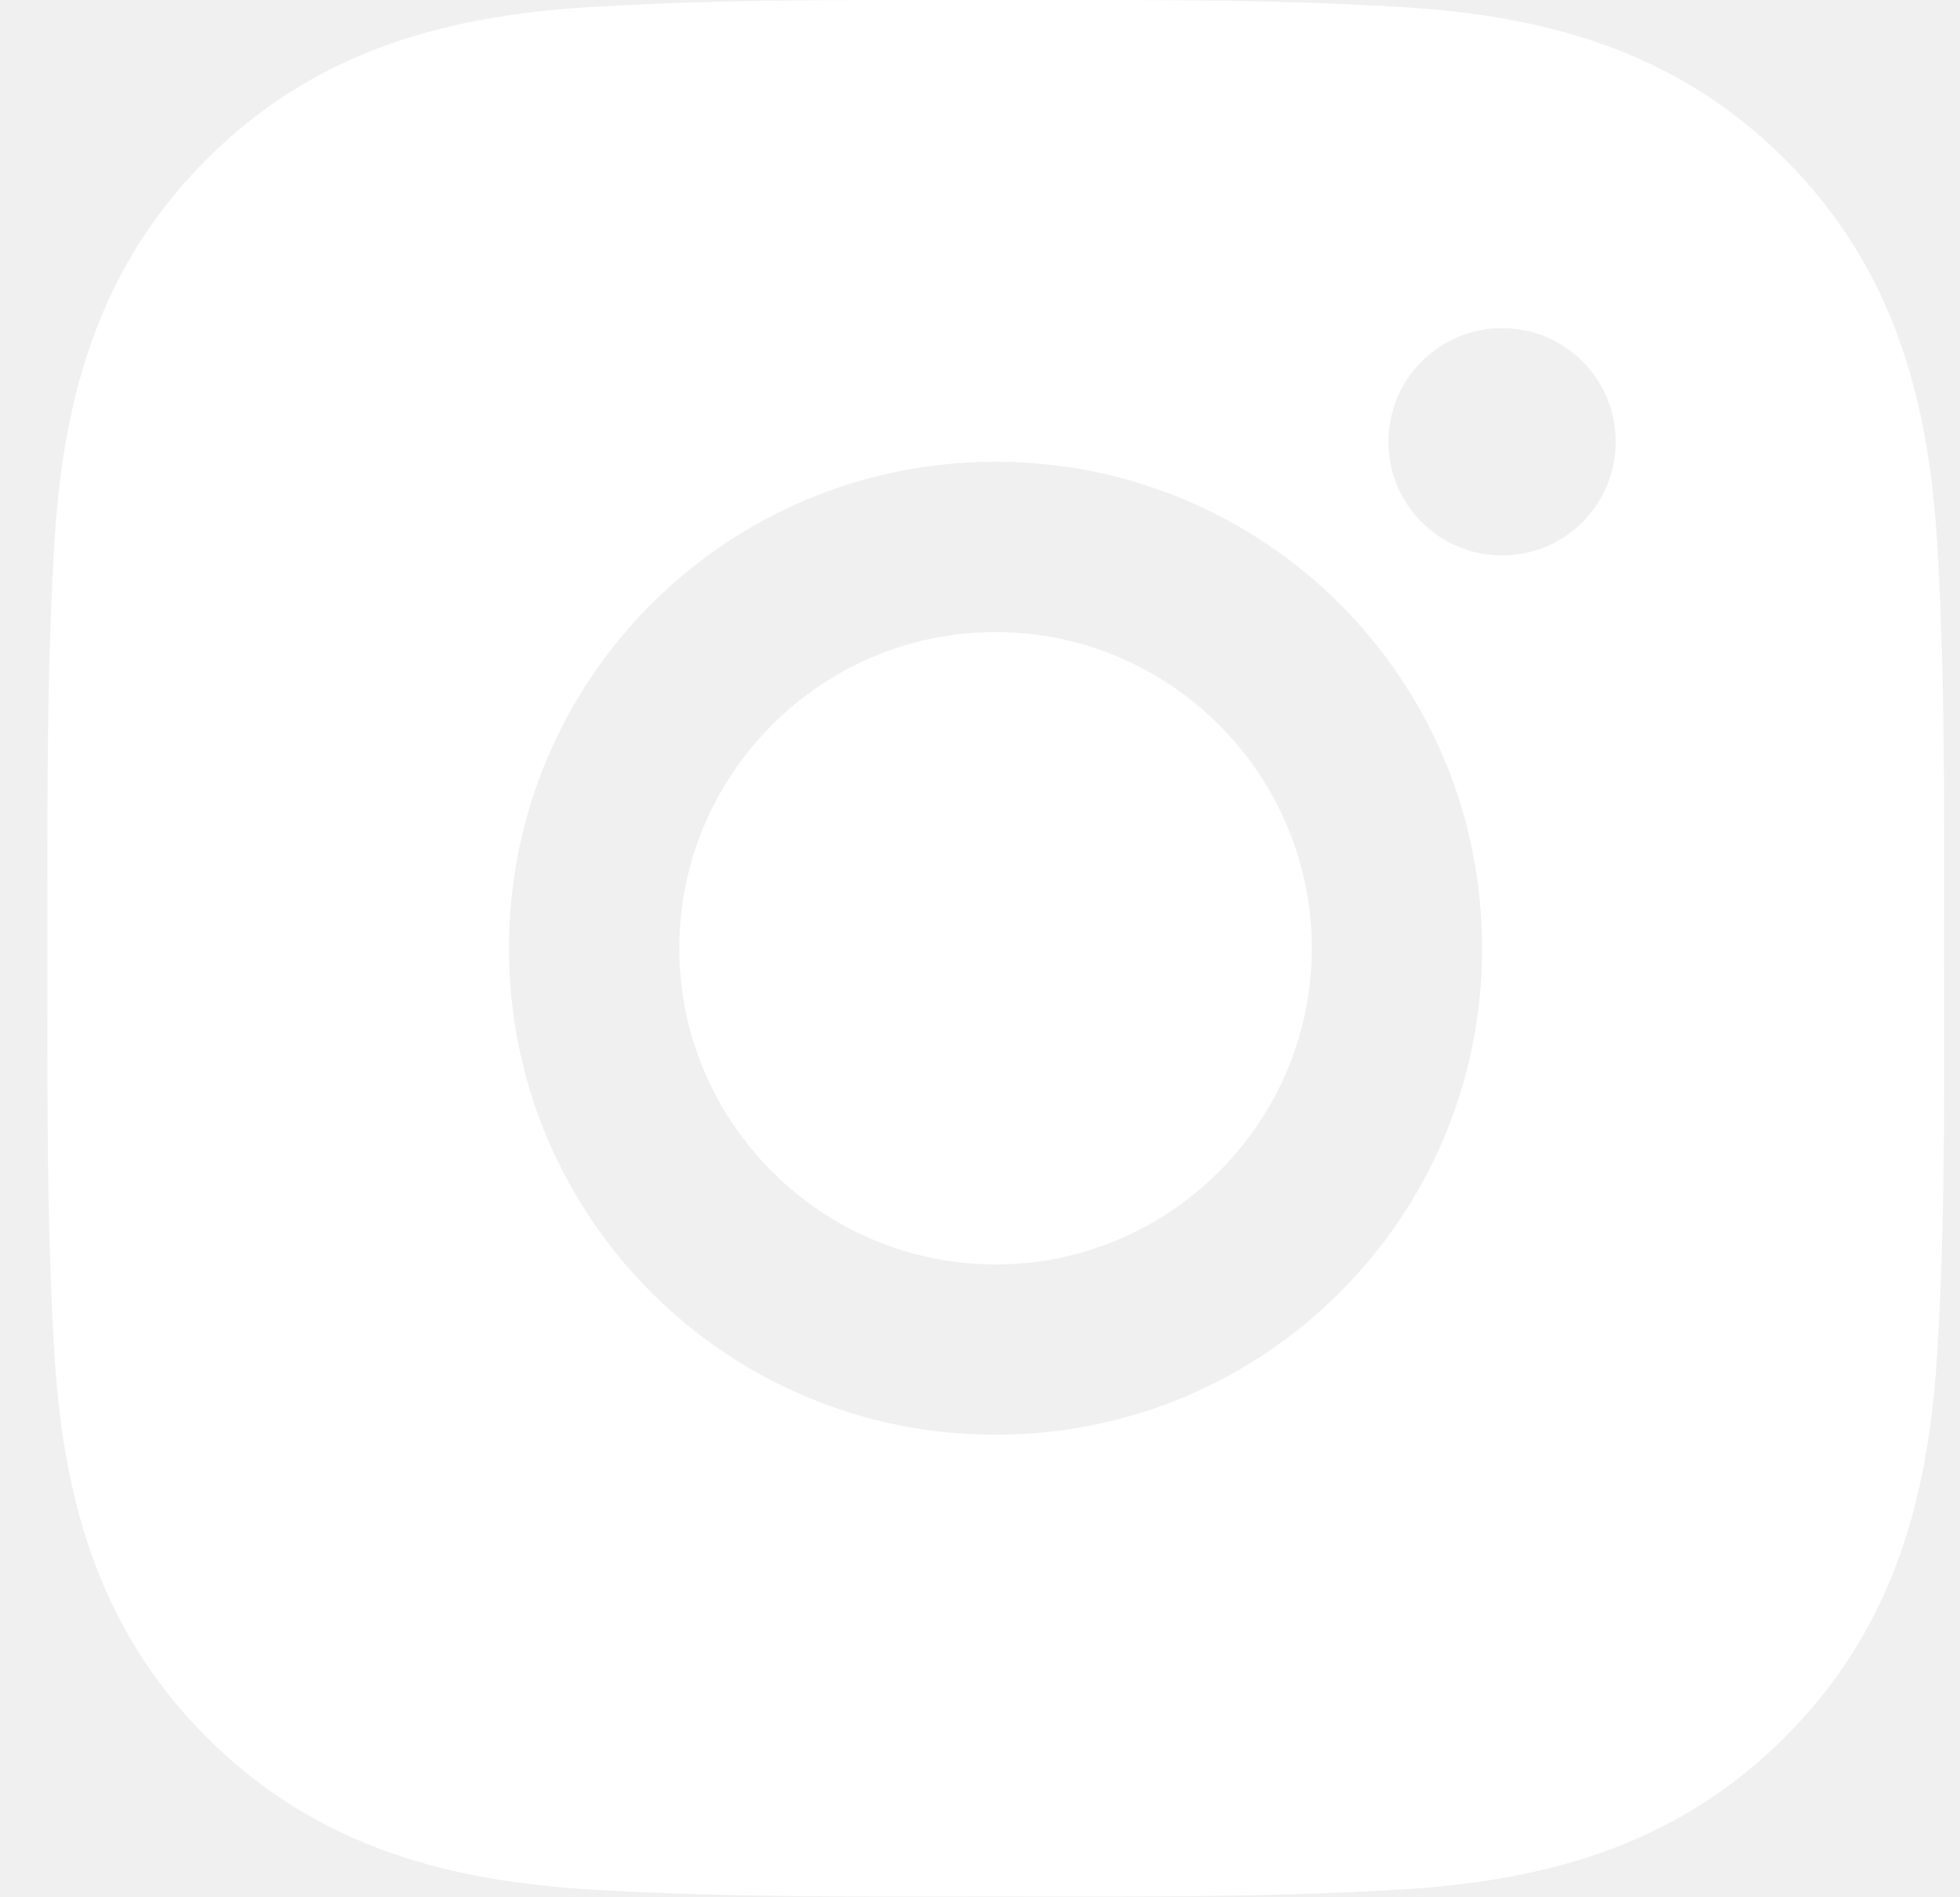
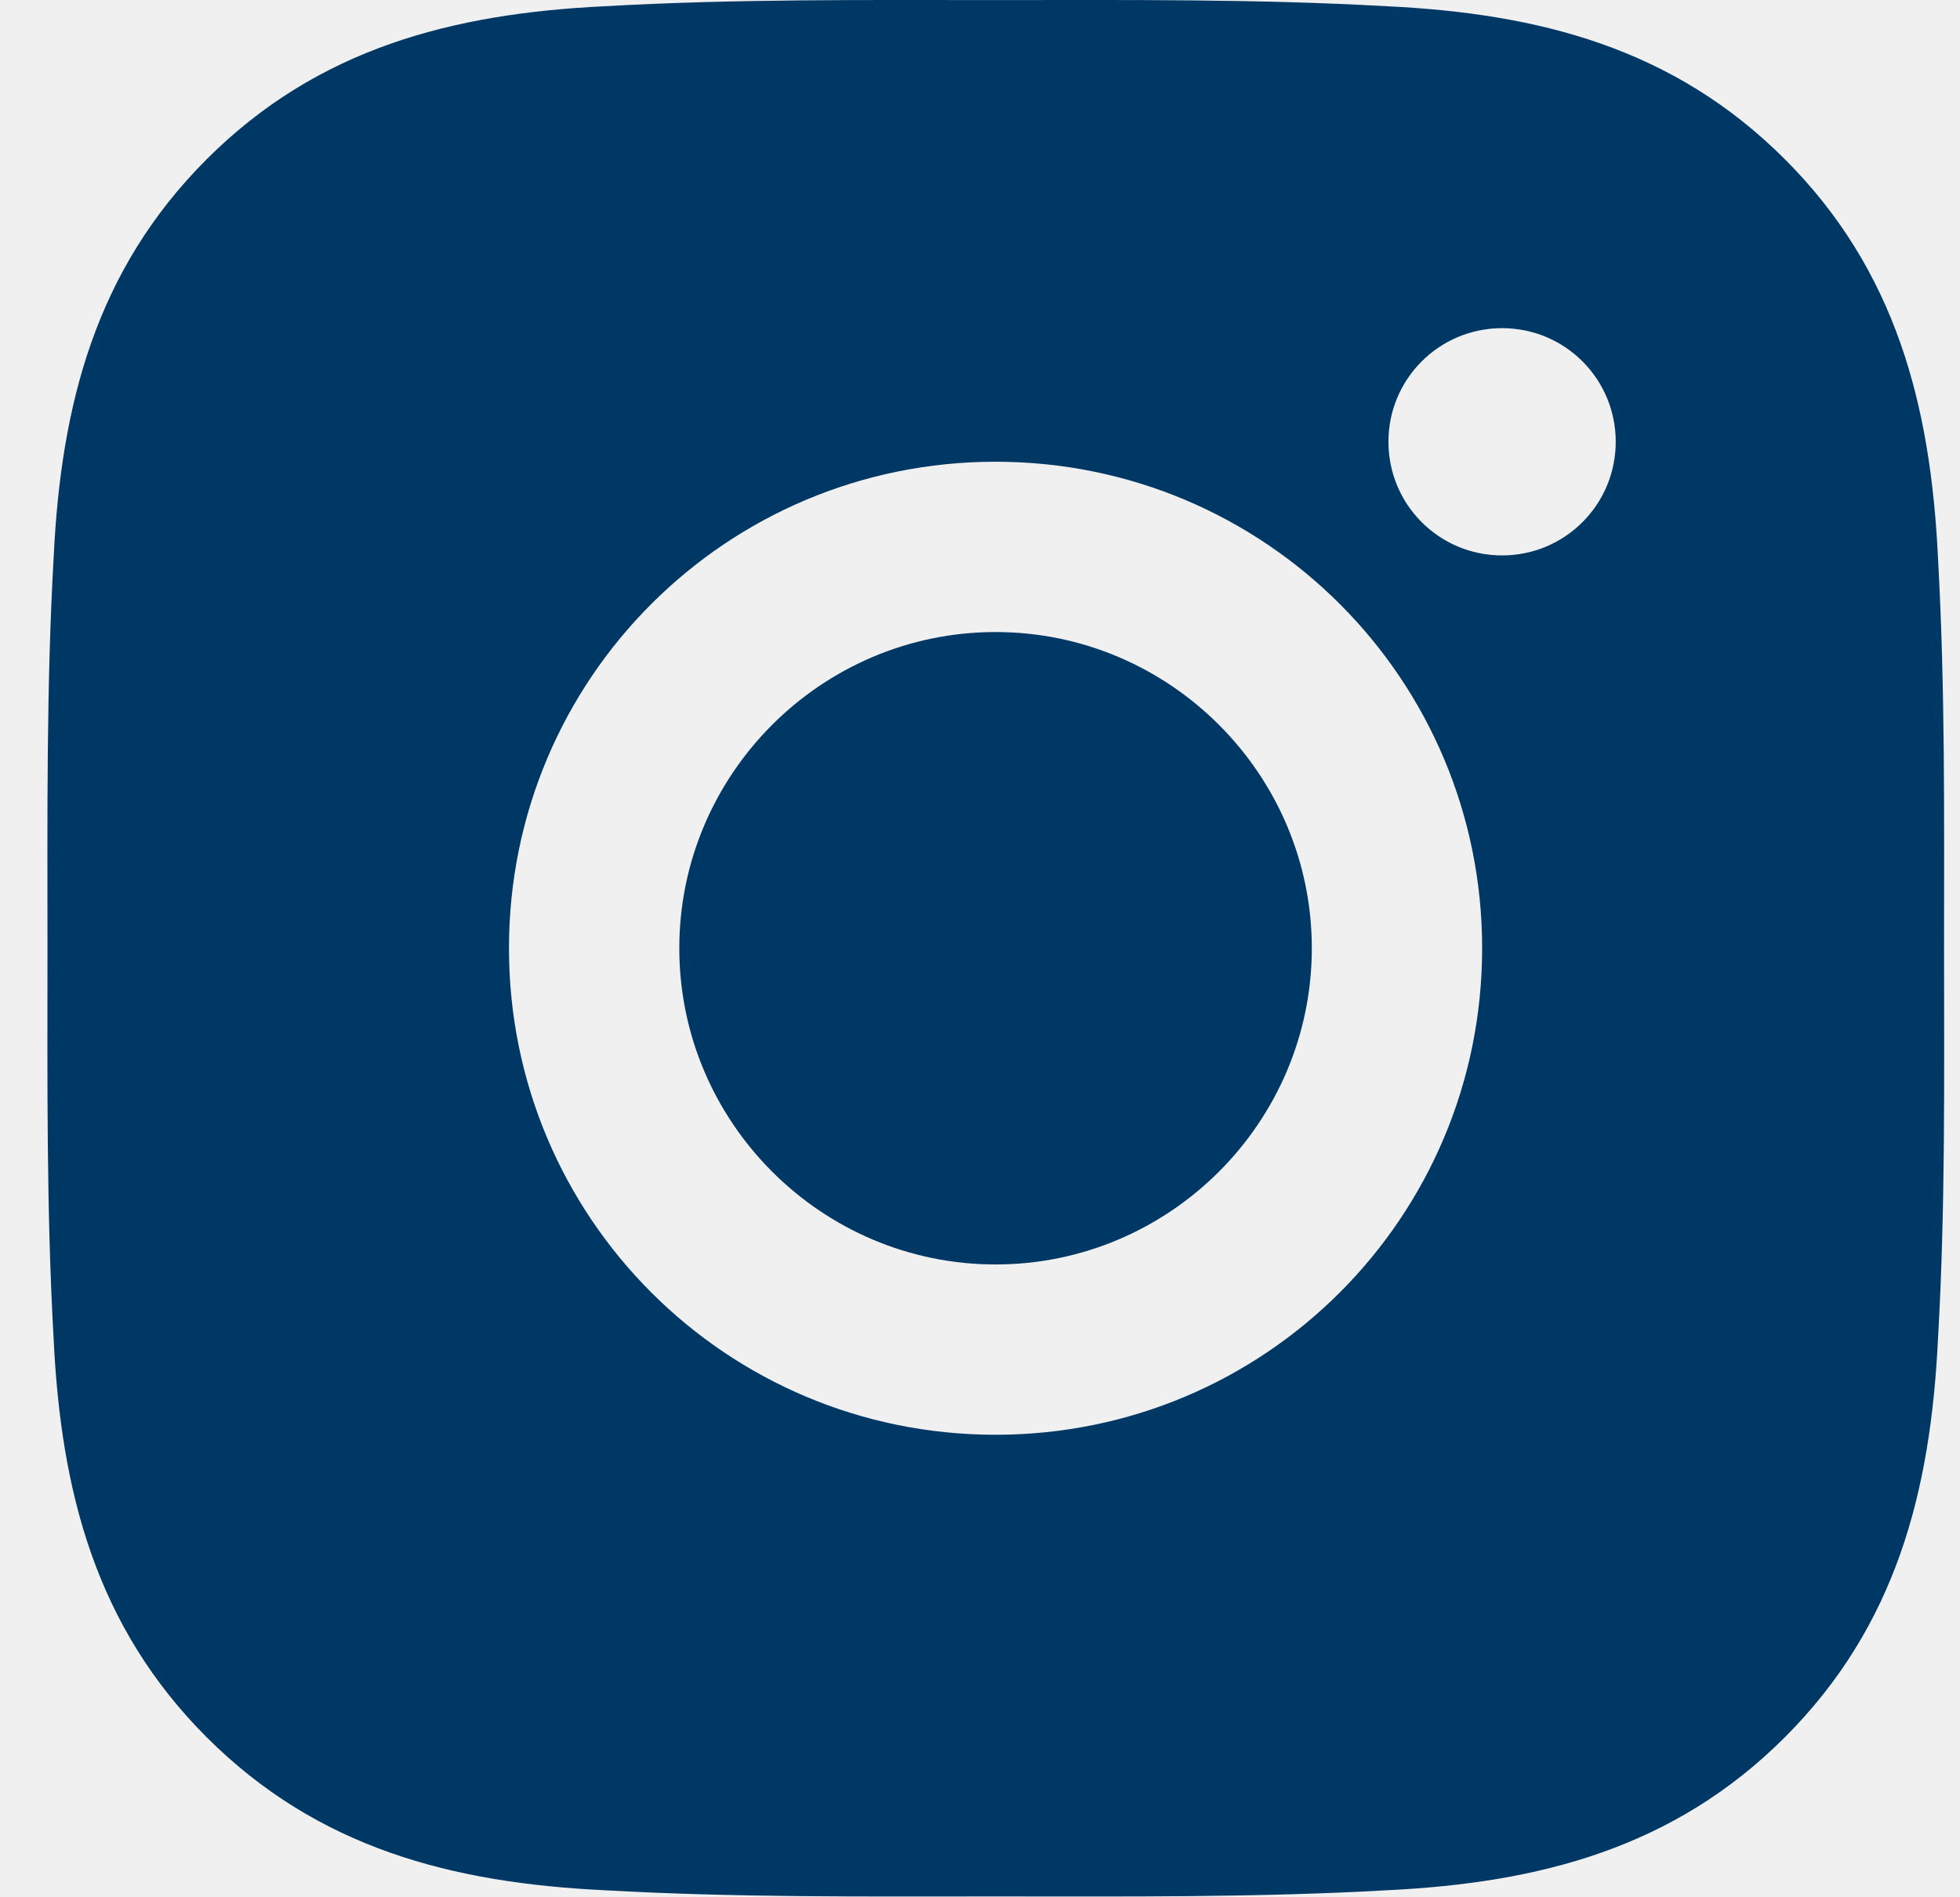
<svg xmlns="http://www.w3.org/2000/svg" width="31" height="30" viewBox="0 0 31 30" fill="none">
-   <path d="M15.746 9.998C12.992 9.998 10.744 12.246 10.744 15C10.744 17.754 12.992 20.002 15.746 20.002C18.5 20.002 20.748 17.754 20.748 15C20.748 12.246 18.5 9.998 15.746 9.998ZM30.748 15C30.748 12.929 30.767 10.876 30.651 8.808C30.534 6.407 29.987 4.275 28.23 2.519C26.471 0.759 24.343 0.215 21.941 0.099C19.87 -0.018 17.817 0.001 15.75 0.001C13.678 0.001 11.626 -0.018 9.558 0.099C7.157 0.215 5.025 0.763 3.269 2.519C1.509 4.279 0.965 6.407 0.849 8.808C0.732 10.88 0.751 12.932 0.751 15C0.751 17.068 0.732 19.124 0.849 21.192C0.965 23.593 1.513 25.725 3.269 27.481C5.029 29.241 7.157 29.785 9.558 29.901C11.63 30.018 13.682 29.999 15.75 29.999C17.821 29.999 19.874 30.018 21.941 29.901C24.343 29.785 26.474 29.237 28.23 27.481C29.99 25.721 30.534 23.593 30.651 21.192C30.771 19.124 30.748 17.071 30.748 15ZM15.746 22.696C11.487 22.696 8.05 19.259 8.05 15C8.05 10.741 11.487 7.304 15.746 7.304C20.005 7.304 23.442 10.741 23.442 15C23.442 19.259 20.005 22.696 15.746 22.696ZM23.758 8.786C22.763 8.786 21.96 7.983 21.96 6.988C21.96 5.994 22.763 5.191 23.758 5.191C24.752 5.191 25.555 5.994 25.555 6.988C25.555 7.224 25.509 7.458 25.419 7.677C25.328 7.895 25.196 8.093 25.029 8.26C24.862 8.427 24.664 8.559 24.446 8.65C24.227 8.74 23.994 8.786 23.758 8.786Z" fill="white" />
+   <path d="M15.746 9.998C12.992 9.998 10.744 12.246 10.744 15C10.744 17.754 12.992 20.002 15.746 20.002C18.5 20.002 20.748 17.754 20.748 15C20.748 12.246 18.5 9.998 15.746 9.998ZM30.748 15C30.748 12.929 30.767 10.876 30.651 8.808C30.534 6.407 29.987 4.275 28.23 2.519C26.471 0.759 24.343 0.215 21.941 0.099C19.87 -0.018 17.817 0.001 15.75 0.001C13.678 0.001 11.626 -0.018 9.558 0.099C7.157 0.215 5.025 0.763 3.269 2.519C1.509 4.279 0.965 6.407 0.849 8.808C0.732 10.88 0.751 12.932 0.751 15C0.751 17.068 0.732 19.124 0.849 21.192C0.965 23.593 1.513 25.725 3.269 27.481C5.029 29.241 7.157 29.785 9.558 29.901C11.63 30.018 13.682 29.999 15.75 29.999C17.821 29.999 19.874 30.018 21.941 29.901C24.343 29.785 26.474 29.237 28.23 27.481C29.99 25.721 30.534 23.593 30.651 21.192C30.771 19.124 30.748 17.071 30.748 15ZM15.746 22.696C11.487 22.696 8.05 19.259 8.05 15C8.05 10.741 11.487 7.304 15.746 7.304C20.005 7.304 23.442 10.741 23.442 15C23.442 19.259 20.005 22.696 15.746 22.696ZM23.758 8.786C22.763 8.786 21.96 7.983 21.96 6.988C21.96 5.994 22.763 5.191 23.758 5.191C24.752 5.191 25.555 5.994 25.555 6.988C25.555 7.224 25.509 7.458 25.419 7.677C25.328 7.895 25.196 8.093 25.029 8.26C24.862 8.427 24.664 8.559 24.446 8.65C24.227 8.74 23.994 8.786 23.758 8.786Z" fill="#003865" />
</svg>
